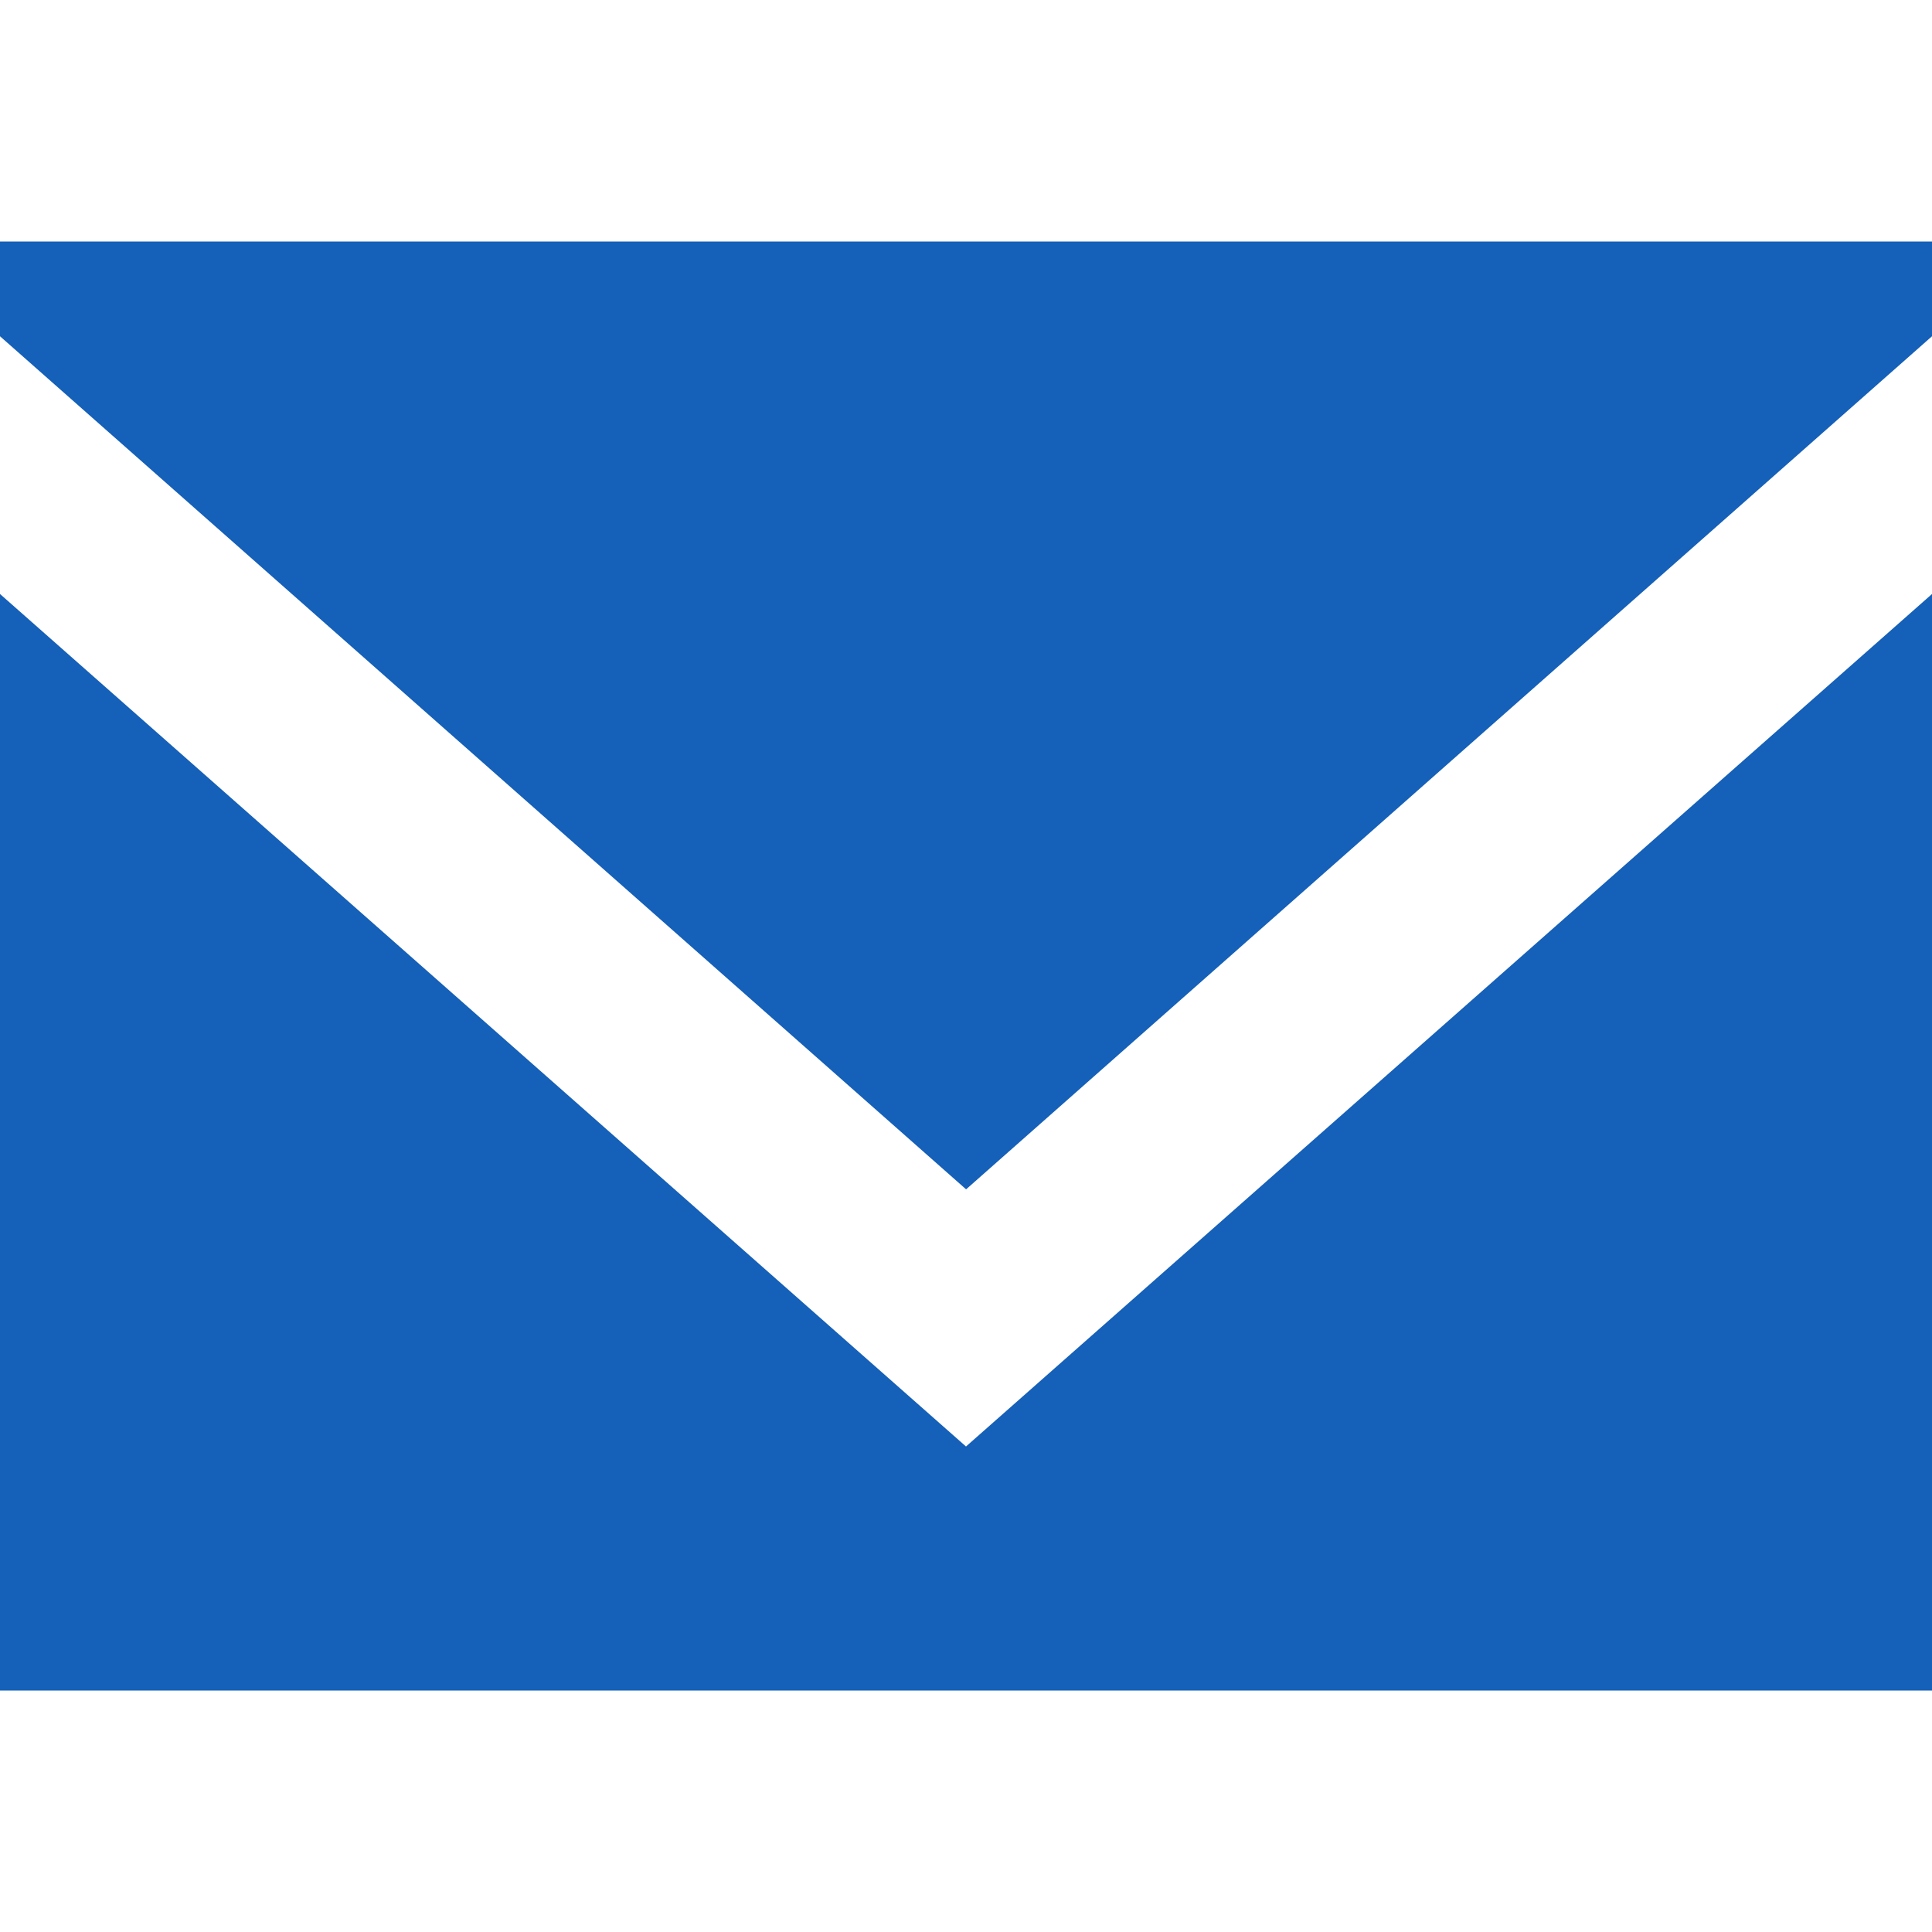
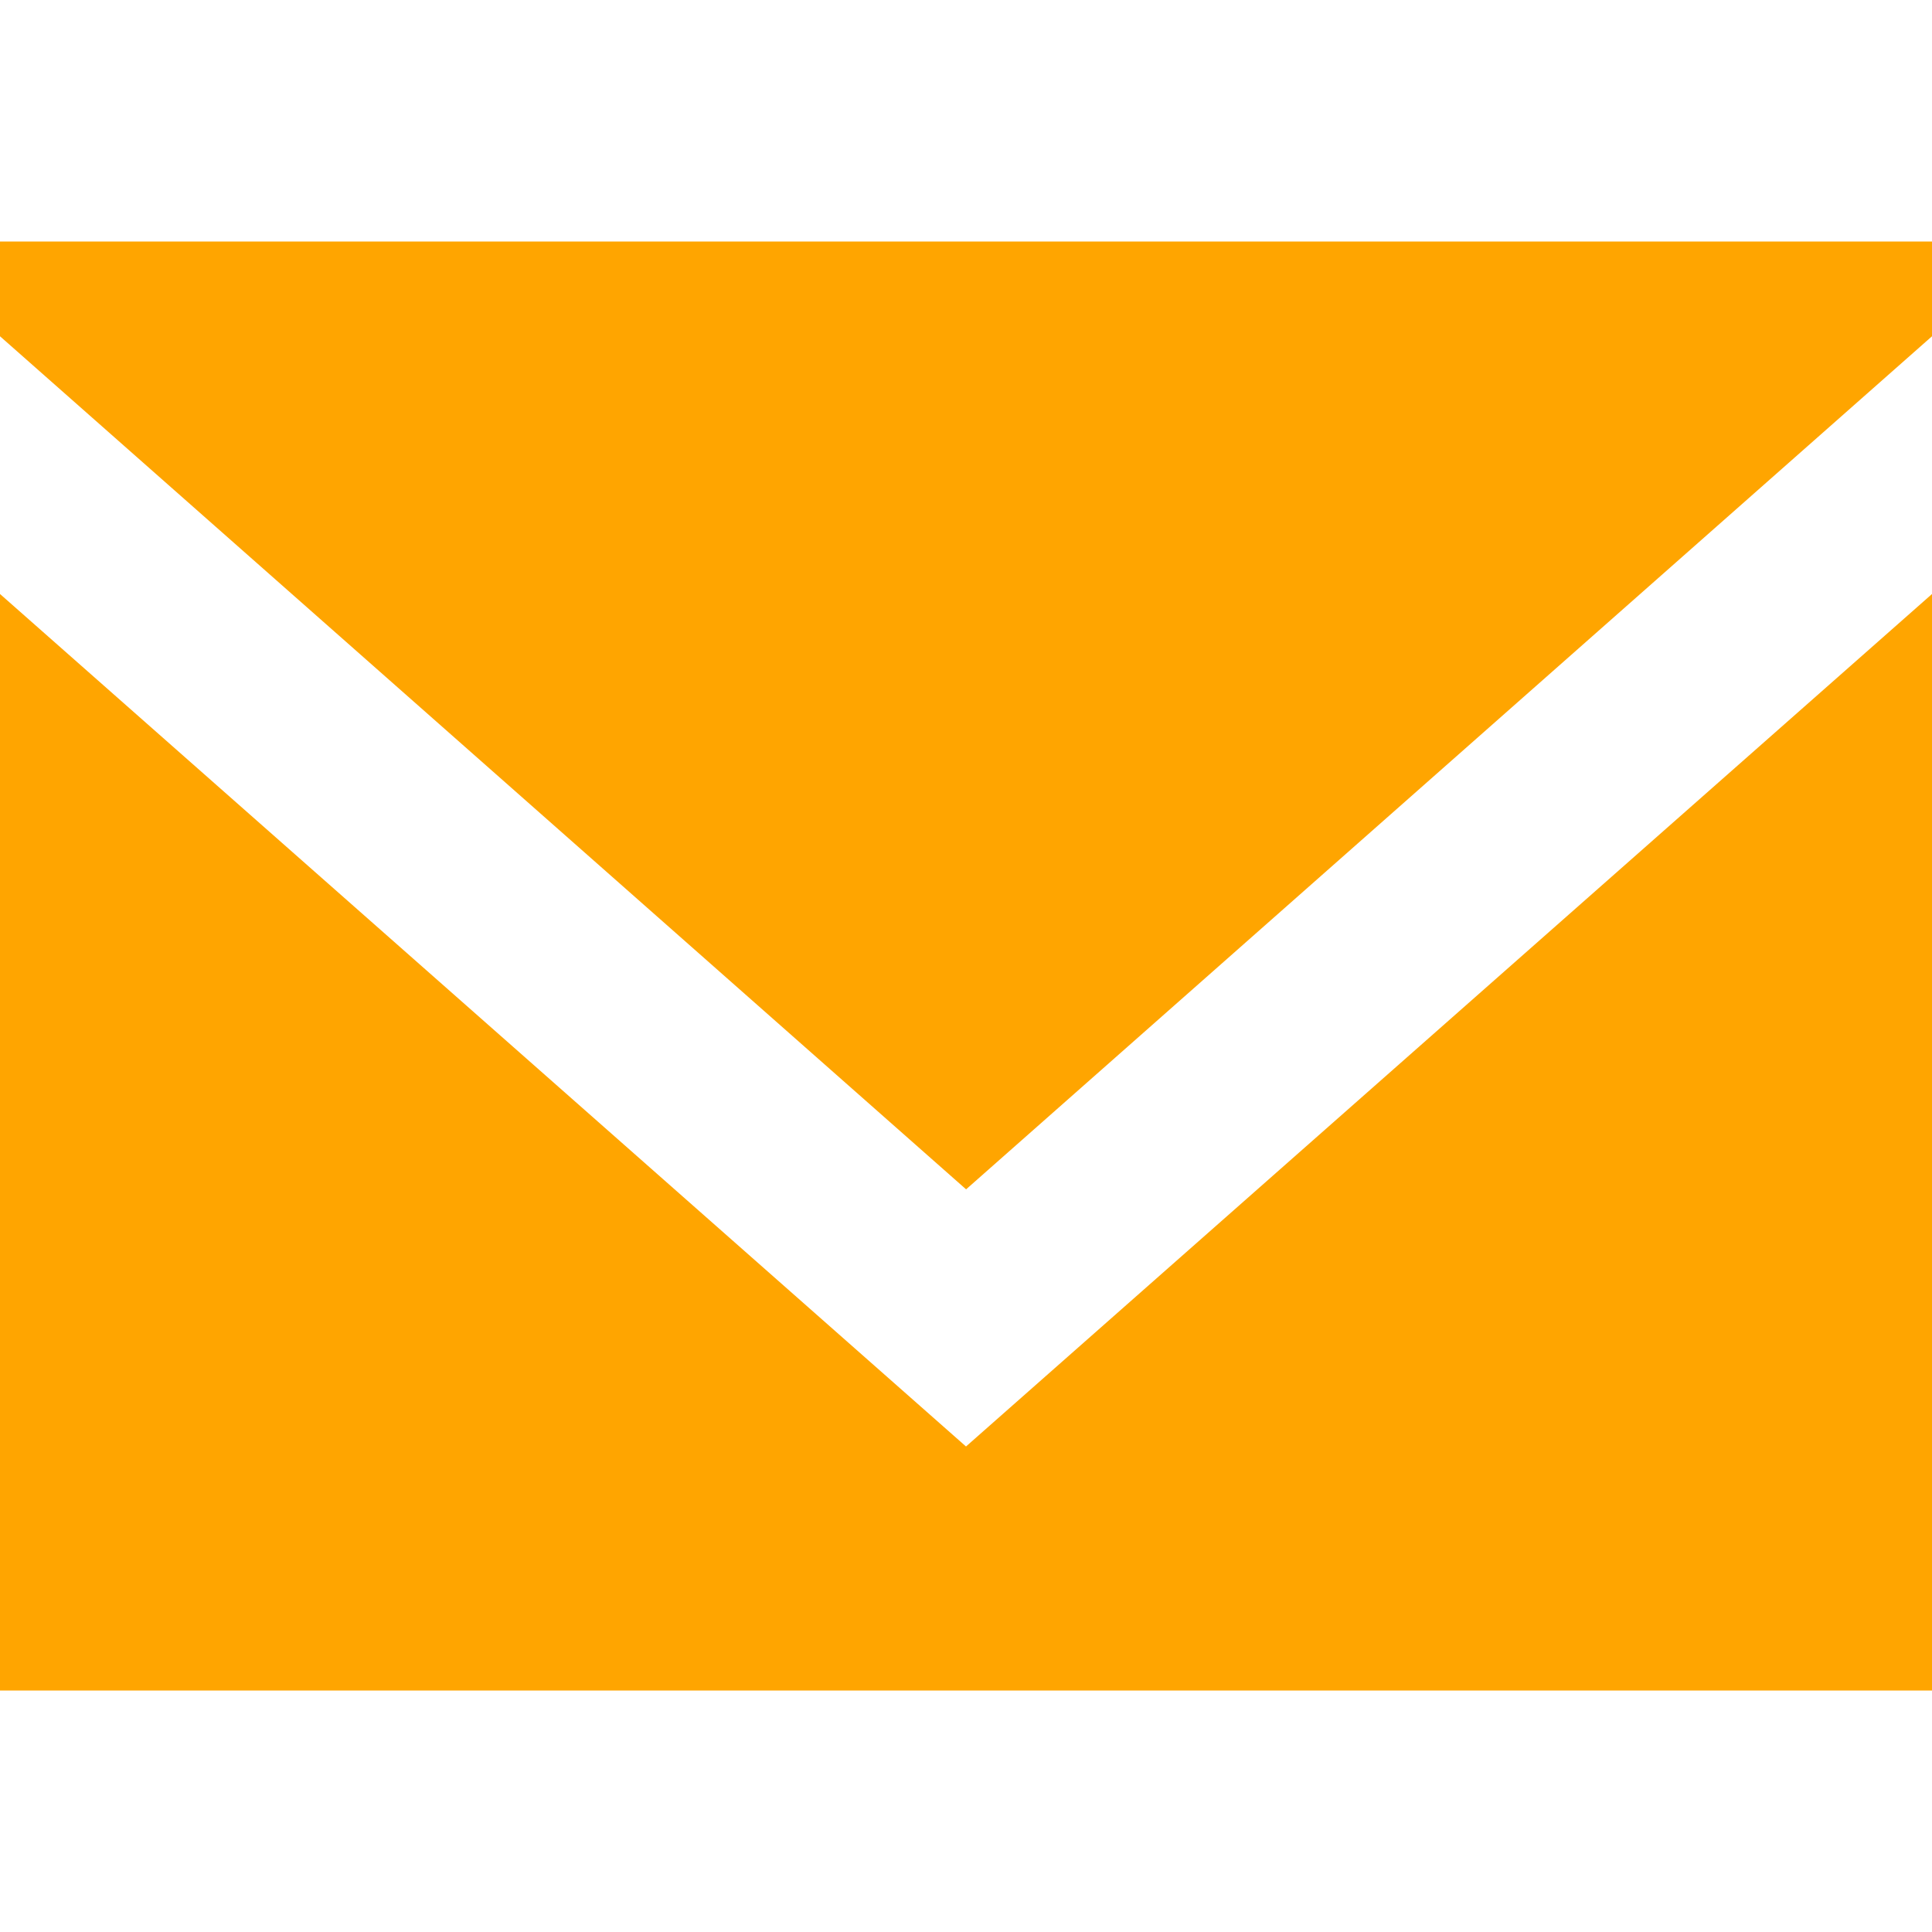
<svg xmlns="http://www.w3.org/2000/svg" width="800px" height="800px" viewBox="0 -2.5 20 20" version="1.1" fill="#000000">
  <g id="SVGRepo_bgCarrier" stroke-width="0" />
  <g id="SVGRepo_tracerCarrier" stroke-linecap="round" stroke-linejoin="round" />
  <g id="SVGRepo_iconCarrier">
    <defs> </defs>
    <g id="Page-1" stroke="none" stroke-width="1" fill="none" fill-rule="evenodd">
-       <g id="Dribbble-Light-Preview" transform="translate(-340, -922)" fill="#1560b8">
+       <g id="Dribbble-Light-Preview" transform="translate(-340, -922)" fill="orange">
        <g id="icons" transform="translate(56, 160)">
          <path d="M294,774.474 L284,765.649 L284,777 L304,777 L304,765.649 L294,774.474 Z M294.001,771.812 L284,762.981 L284,762 L304,762 L304,762.981 L294.001,771.812 Z" id="email-[#1560b8]"> </path>
        </g>
      </g>
    </g>
  </g>
</svg>
